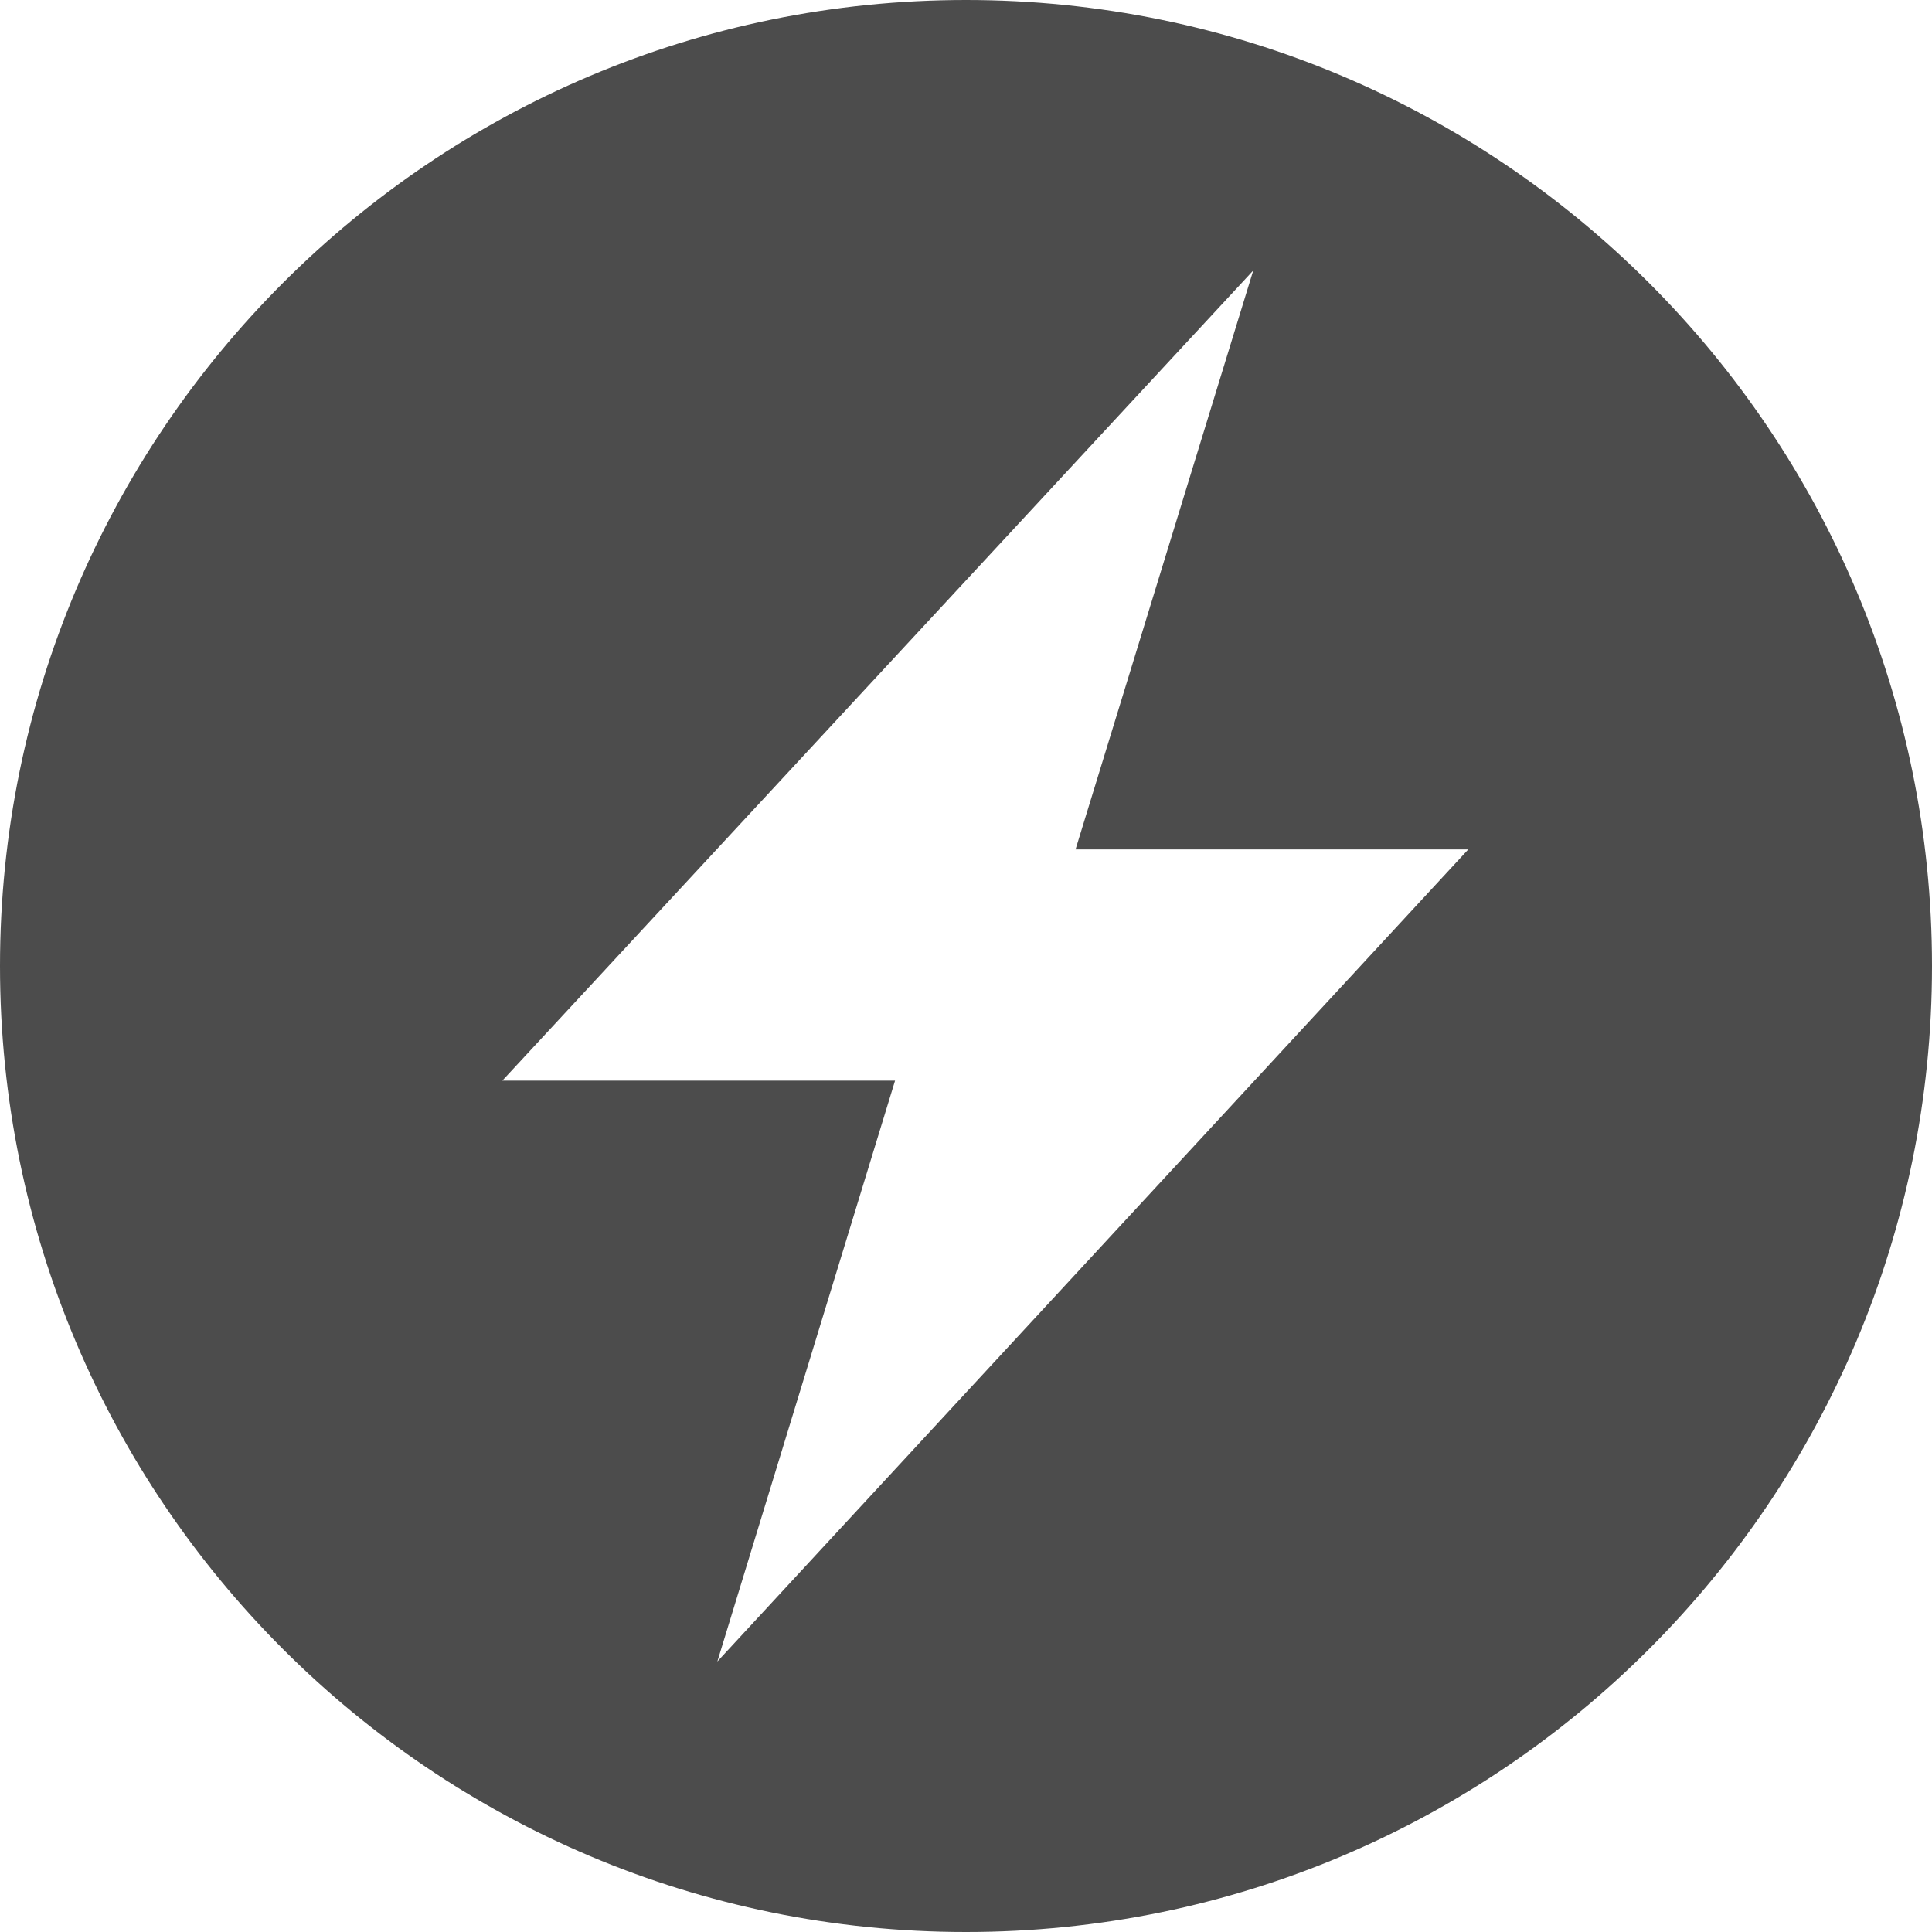
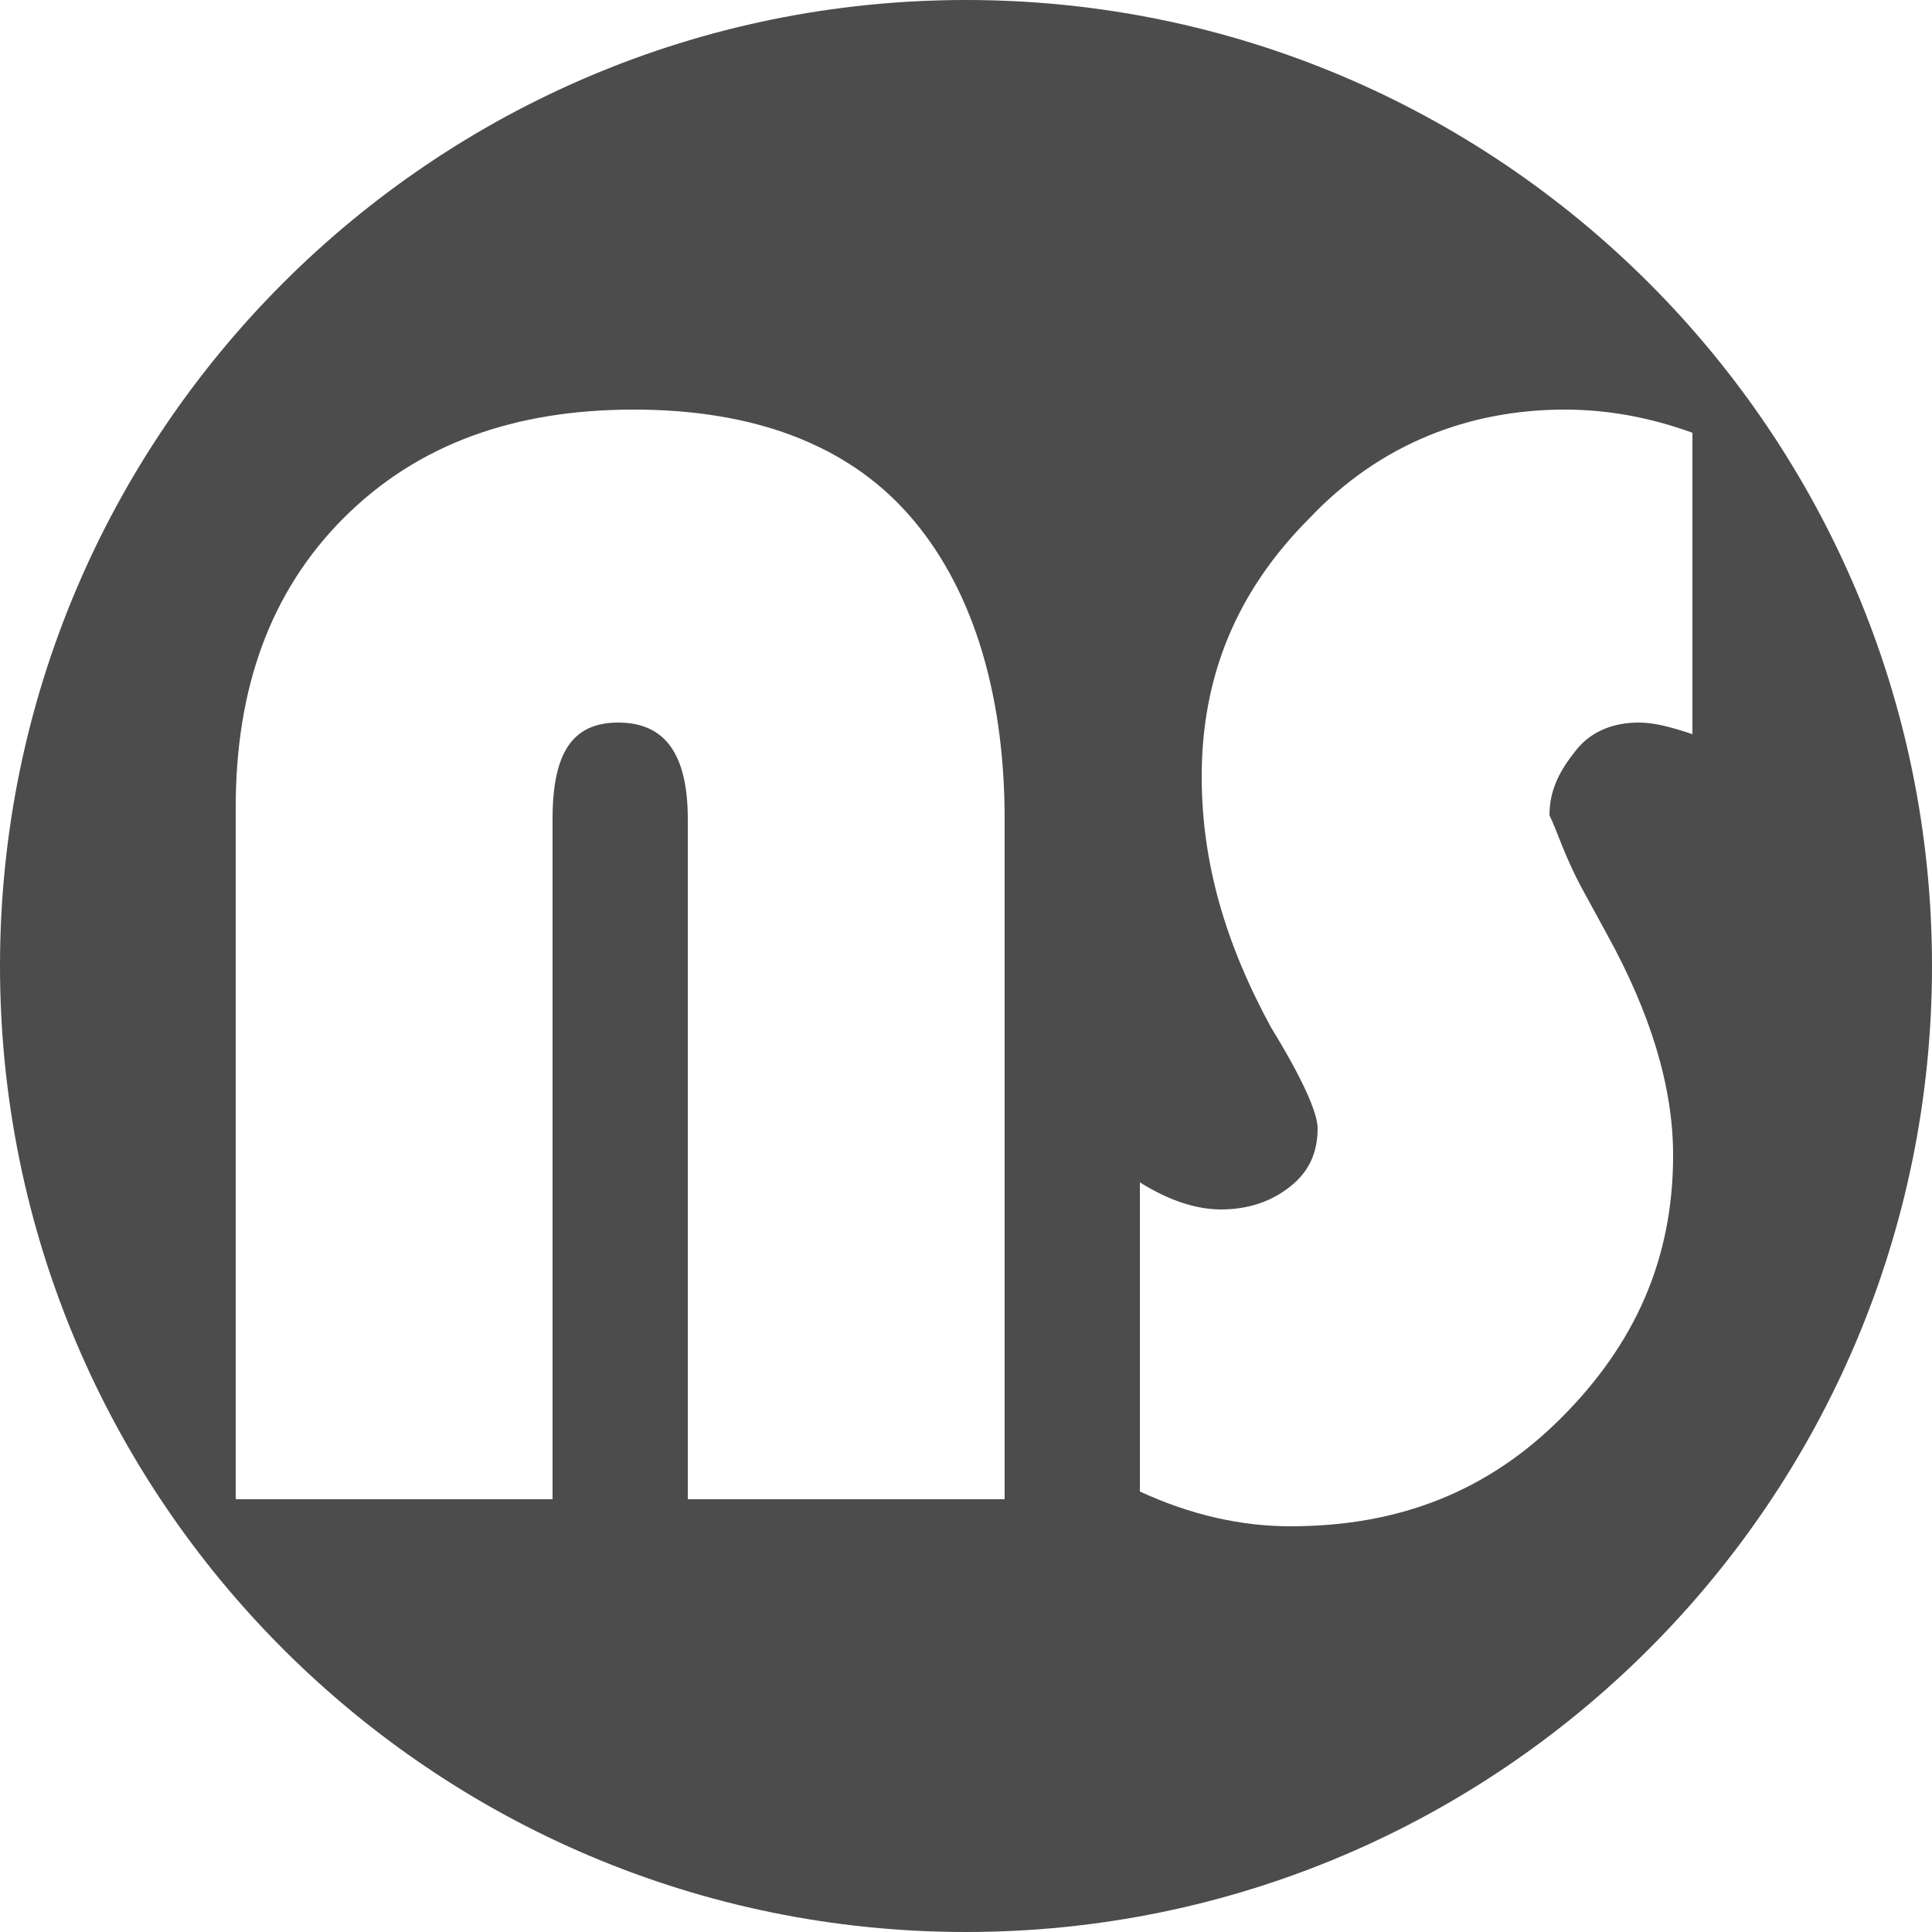
<svg xmlns="http://www.w3.org/2000/svg" enable-background="new 0 0 50 50">
-   <path fill="rgba(0, 0, 0, 0.7)" d="M25 0c-13.807 0-25 11.193-25 25s11.193 25 25 25 25-11.193 25-25-11.193-25-25-25zm-6.435 43l4.599-15.033h-10.164l19.434-20.967-4.599 14.983h10.164l-19.434 21.017z" />
+   <path fill="rgba(0, 0, 0, 0.7)" d="M25,0C11.2,0,0,11.2,0,25s11.2,25,25,25s25-11.2,25-25S38.8,0,25,0z M26,38.8h-8.2V21.2c0-1.7-0.6-2.5-1.8-2.5  c-1.2,0-1.7,0.8-1.7,2.5v17.6H6.1V20.9c0-3.1,0.9-5.6,2.8-7.5s4.4-2.8,7.5-2.8c3.1,0,5.5,0.9,7.1,2.7c1.6,1.8,2.5,4.5,2.5,7.9V38.8z   M41,23.1l0.6,1.1c1.1,2,1.7,3.9,1.7,5.7c0,2.7-1,4.9-2.9,6.8c-1.9,1.9-4.2,2.8-7,2.8c-1.3,0-2.6-0.3-3.9-0.9v-8  c0.8,0.5,1.5,0.7,2.1,0.7c0.7,0,1.3-0.2,1.8-0.6c0.5-0.4,0.7-0.9,0.7-1.5c0-0.4-0.4-1.3-1.2-2.6c-1.2-2.2-1.8-4.3-1.8-6.5  c0-2.6,0.9-4.8,2.8-6.7c1.8-1.9,4.1-2.8,6.6-2.8c1.1,0,2.2,0.2,3.3,0.6V19c-0.6-0.2-1-0.3-1.4-0.3c-0.6,0-1.2,0.2-1.6,0.7  s-0.7,1-0.7,1.7C40.3,21.5,40.5,22.2,41,23.1z" />
</svg>
